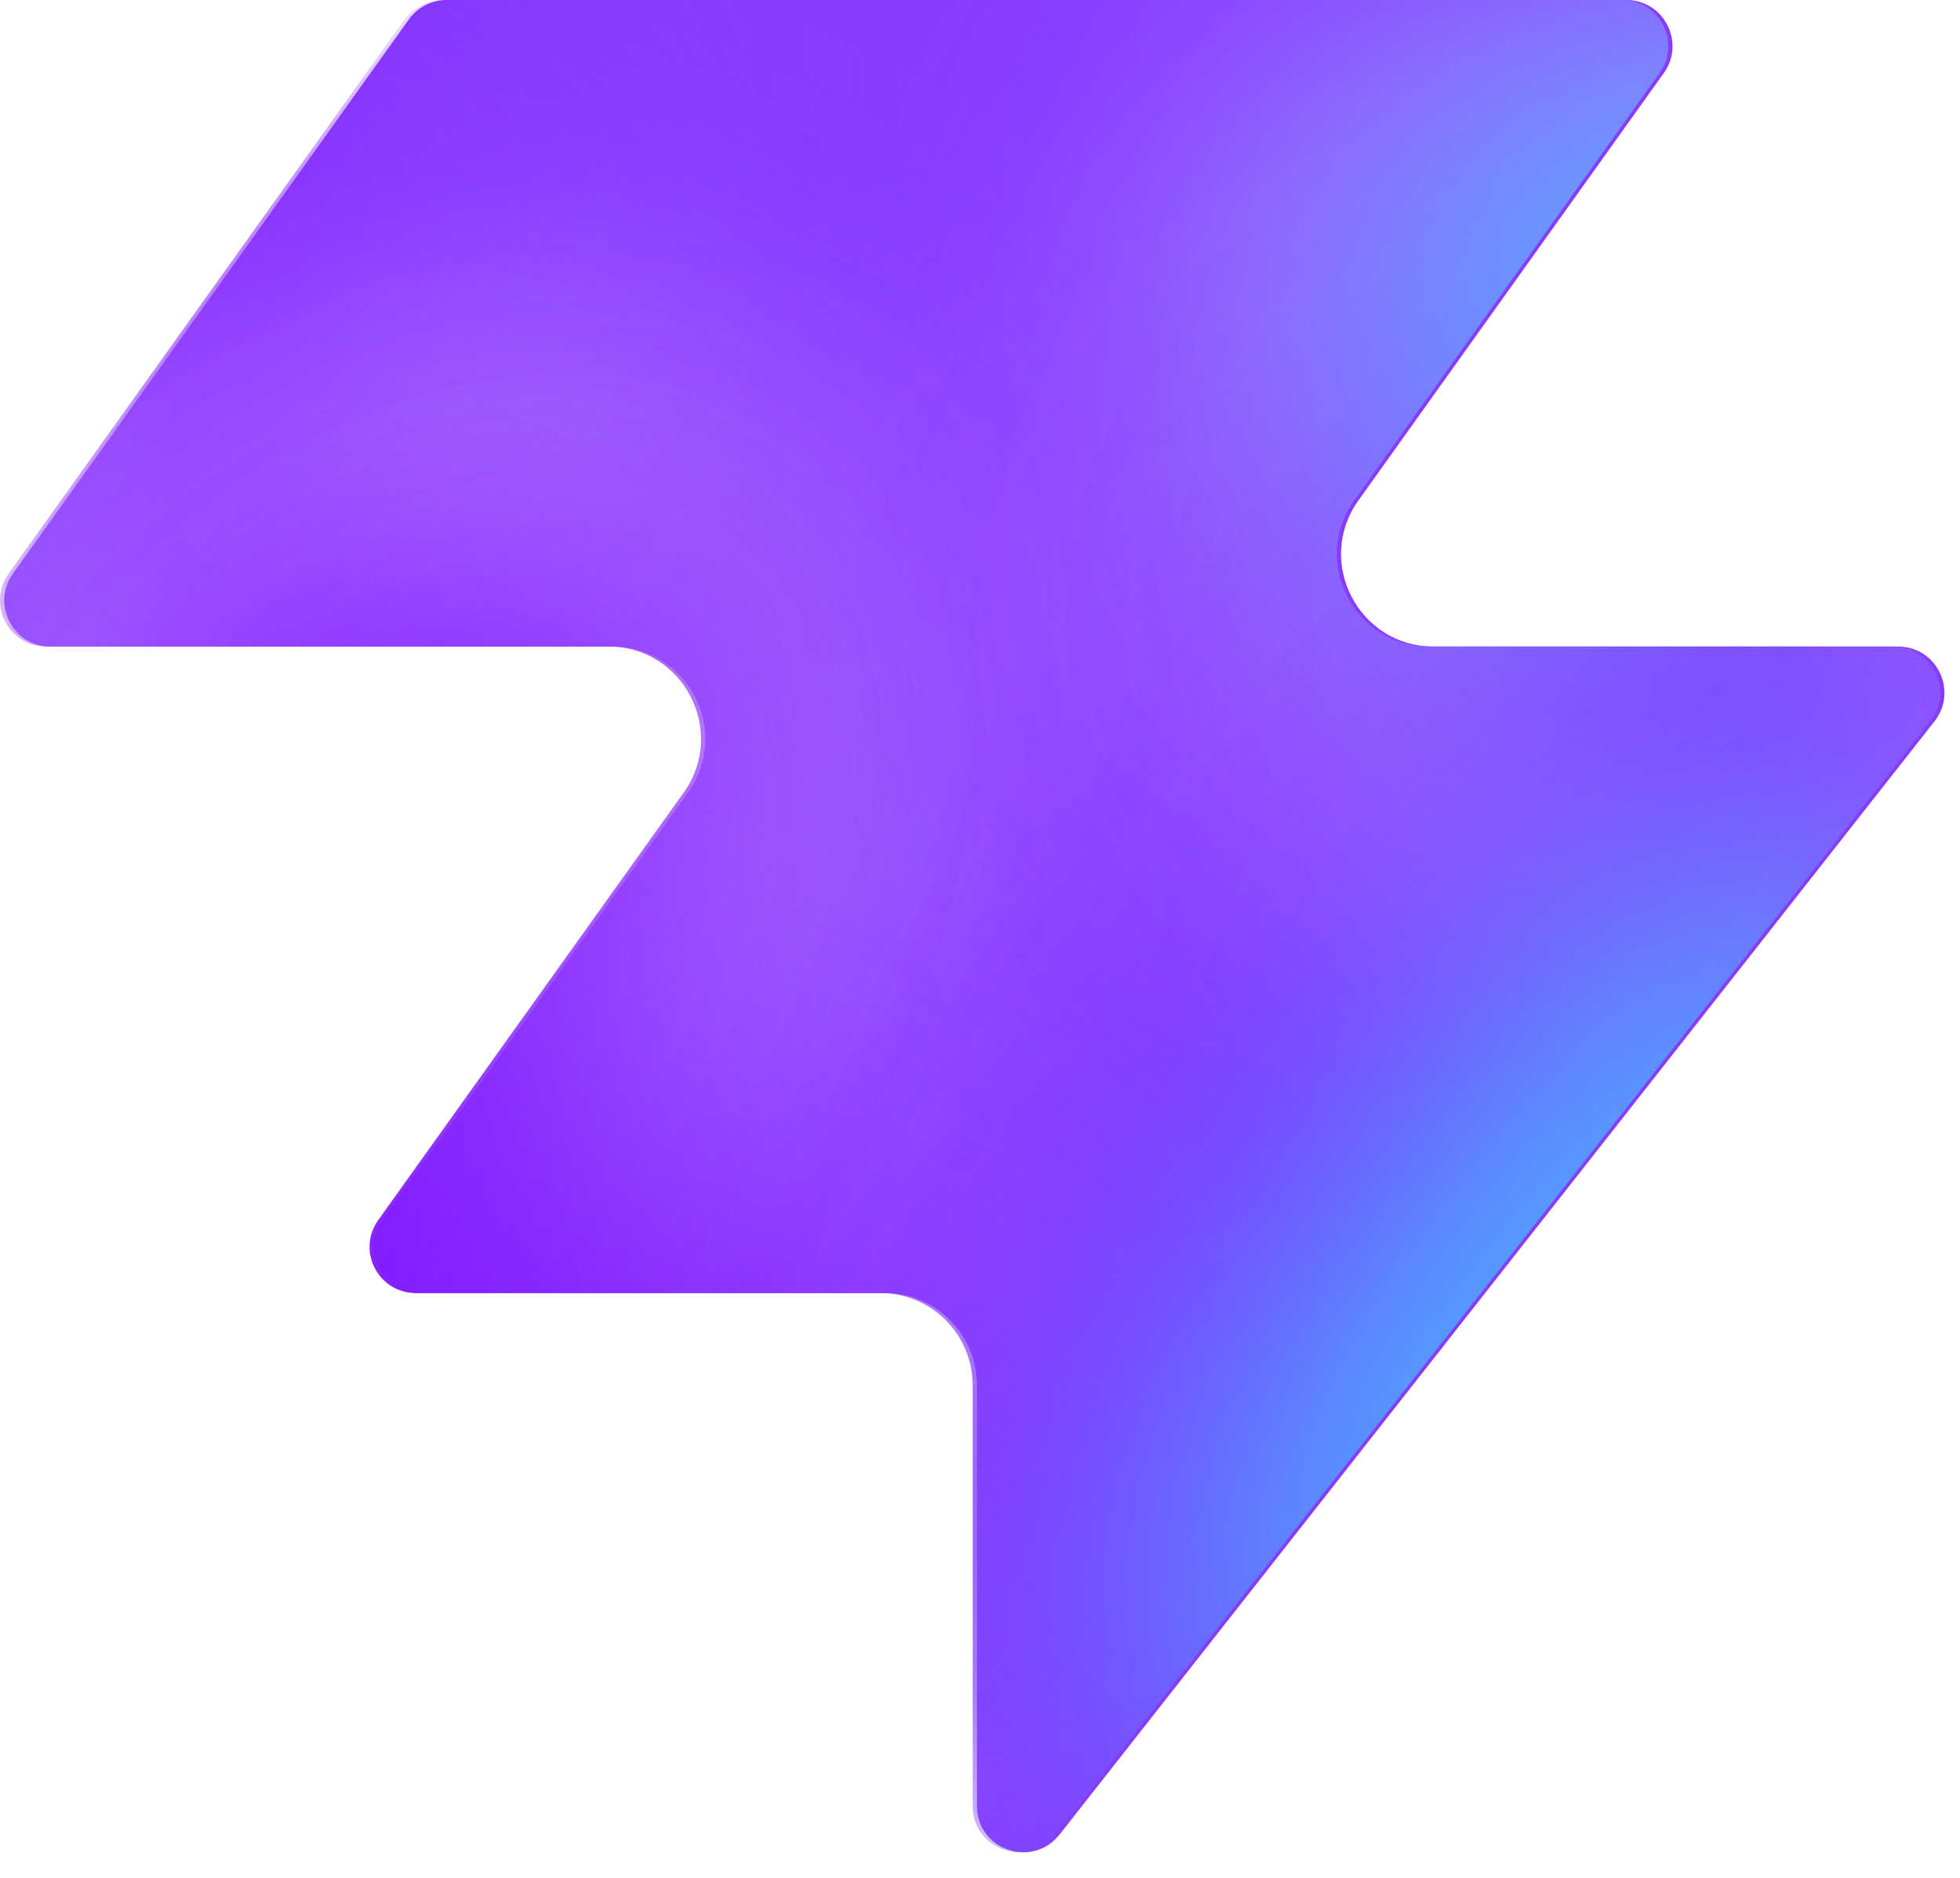
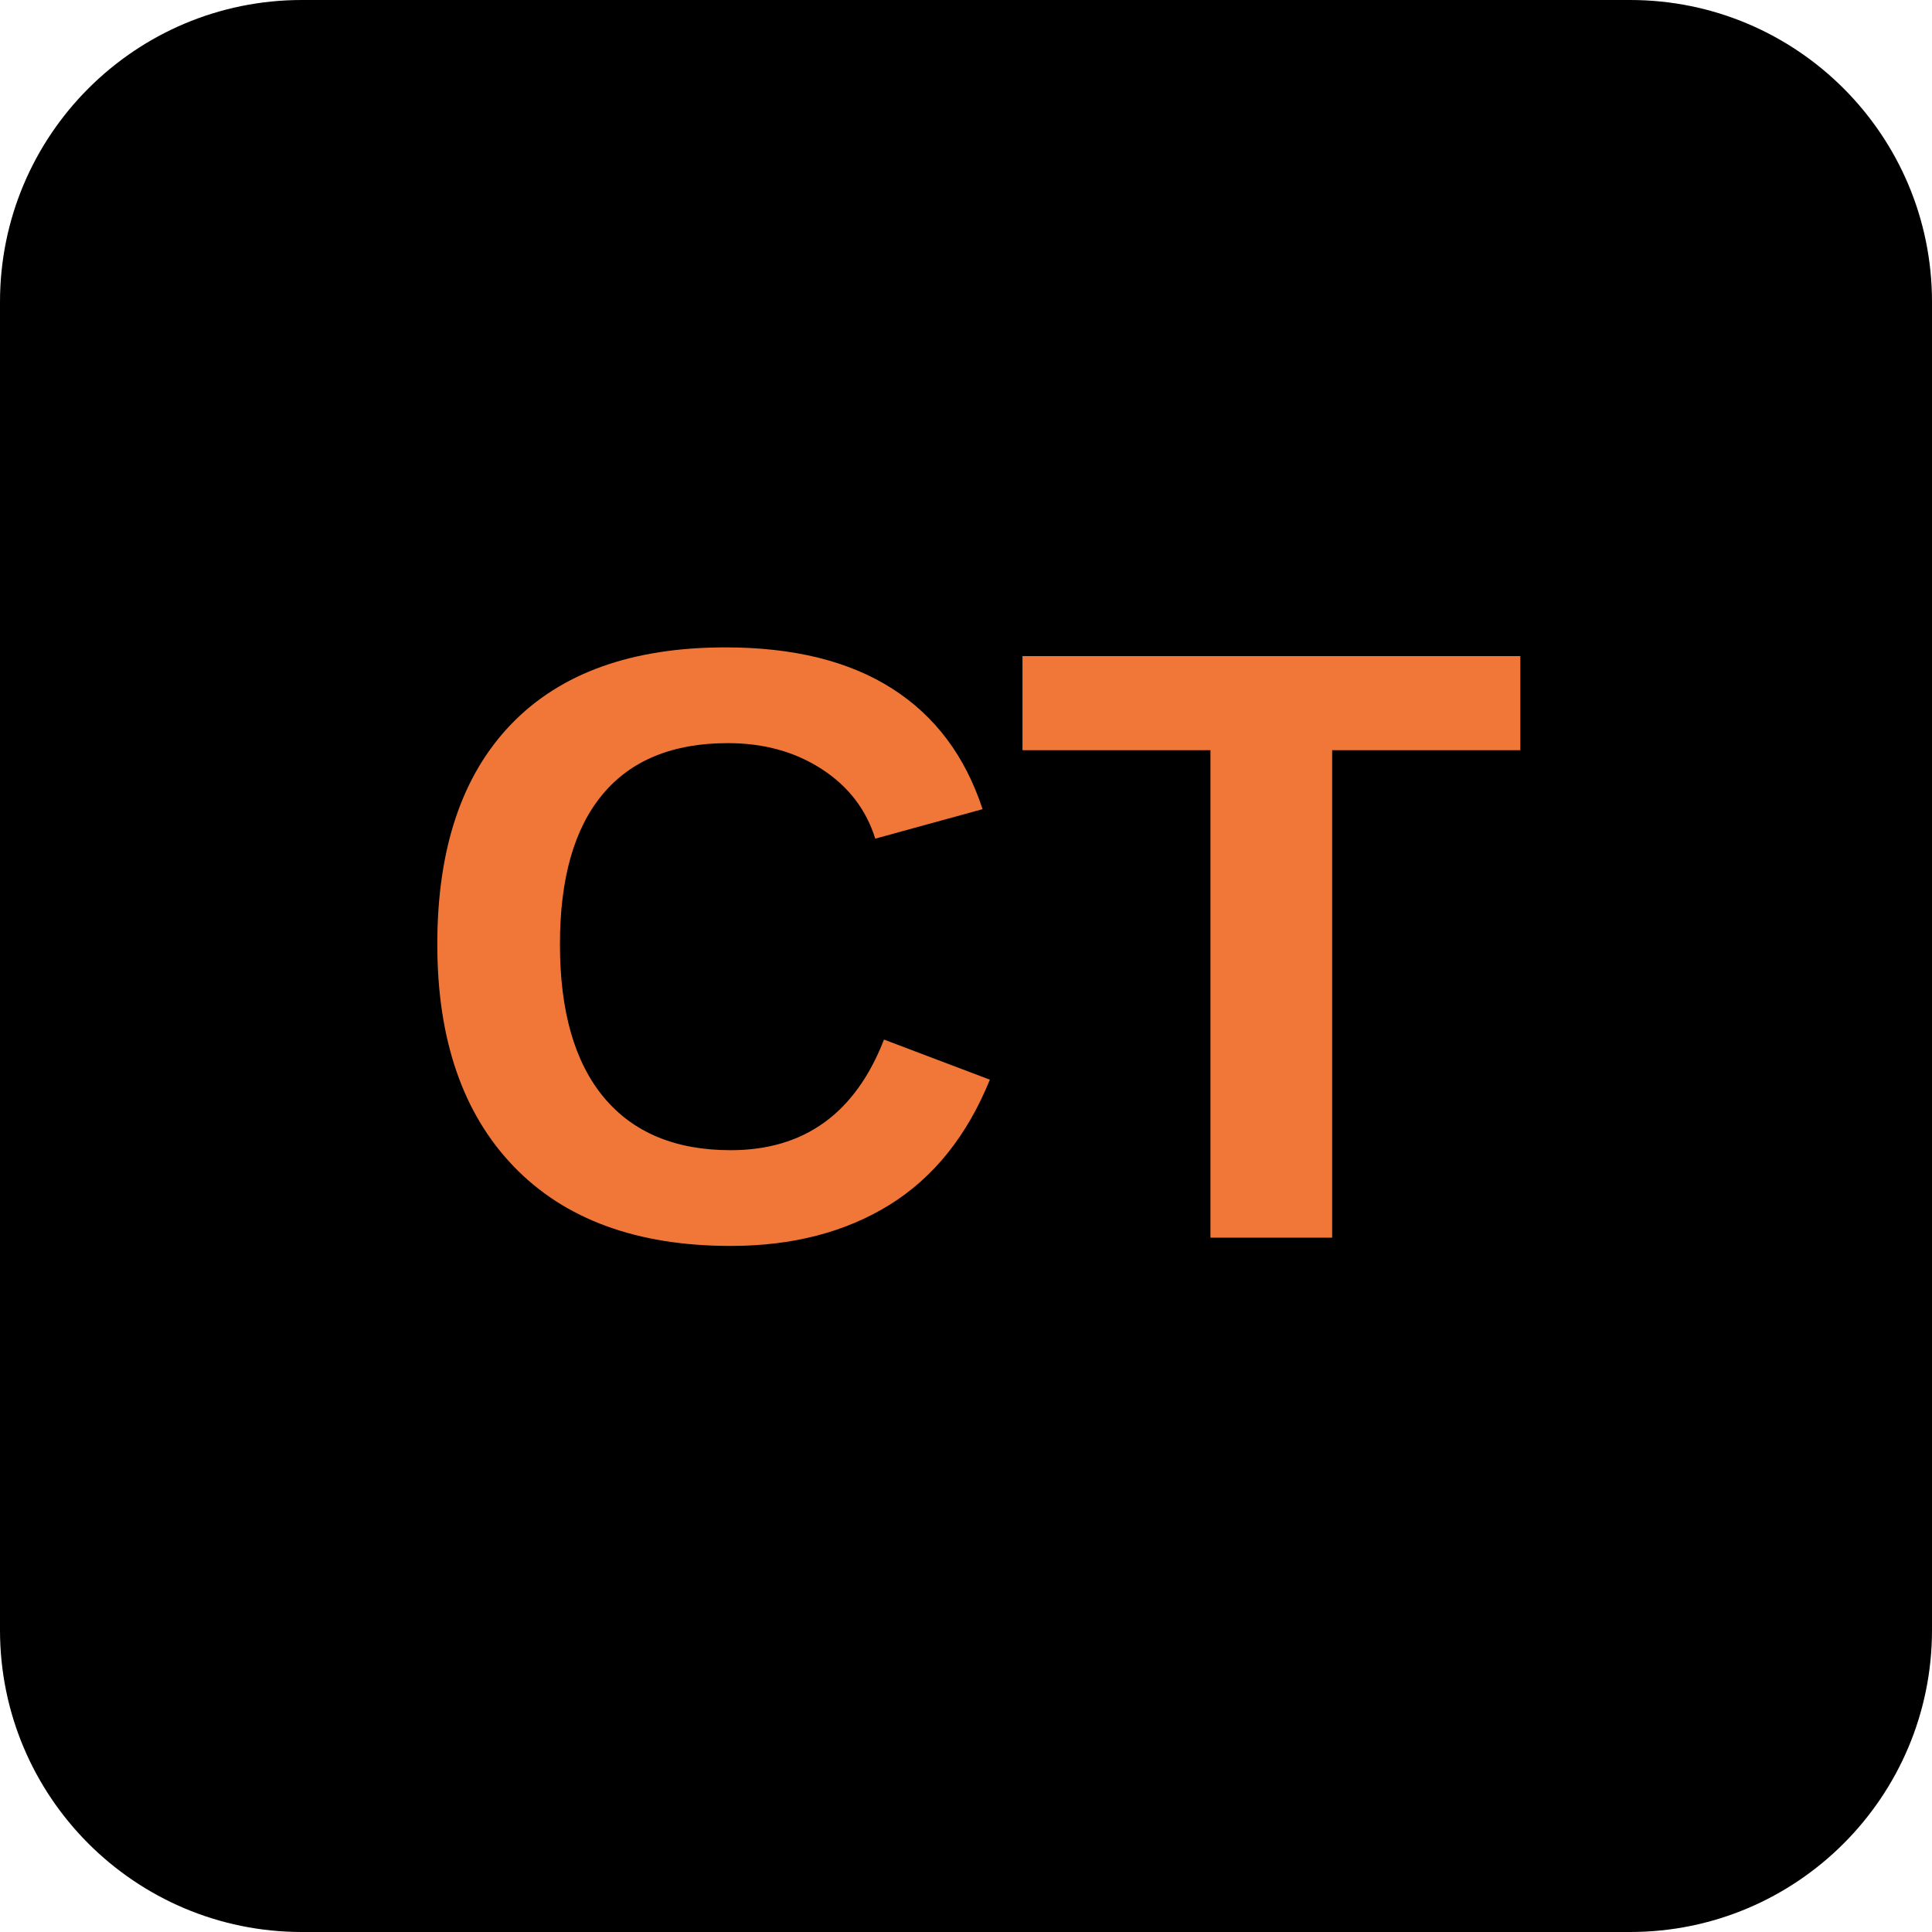
- <svg xmlns="http://www.w3.org/2000/svg" width="48" height="46" fill="none" viewBox="0 0 48 46">
-   <path fill="#863bff" d="M25.946 44.938c-.664.845-2.021.375-2.021-.698V33.937a2.26 2.26 0 0 0-2.262-2.262H10.287c-.92 0-1.456-1.04-.92-1.788l7.48-10.471c1.07-1.497 0-3.578-1.842-3.578H1.237c-.92 0-1.456-1.04-.92-1.788L10.013.474c.214-.297.556-.474.92-.474h28.894c.92 0 1.456 1.04.92 1.788l-7.48 10.471c-1.07 1.498 0 3.579 1.842 3.579h11.377c.943 0 1.473 1.088.89 1.83L25.947 44.94z" style="fill:#863bff;fill:color(display-p3 .525 .23 1);fill-opacity:1" />
-   <mask id="a" width="48" height="46" x="0" y="0" maskUnits="userSpaceOnUse" style="mask-type:alpha">
-     <path fill="#000" d="M25.842 44.938c-.664.844-2.021.375-2.021-.698V33.937a2.26 2.26 0 0 0-2.262-2.262H10.183c-.92 0-1.456-1.04-.92-1.788l7.48-10.471c1.07-1.498 0-3.579-1.842-3.579H1.133c-.92 0-1.456-1.04-.92-1.787L9.91.473c.214-.297.556-.474.92-.474h28.894c.92 0 1.456 1.04.92 1.788l-7.48 10.471c-1.07 1.498 0 3.578 1.842 3.578h11.377c.943 0 1.473 1.088.89 1.832L25.843 44.94z" style="fill:#000;fill-opacity:1" />
-   </mask>
-   <g mask="url(#a)">
-     <g filter="url(#b)">
-       <ellipse cx="5.508" cy="14.704" fill="#ede6ff" rx="5.508" ry="14.704" style="fill:#ede6ff;fill:color(display-p3 .927 .903 1);fill-opacity:1" transform="matrix(.00324 1 1 -.00324 -4.47 31.516)" />
-     </g>
-     <g filter="url(#c)">
-       <ellipse cx="10.399" cy="29.851" fill="#ede6ff" rx="10.399" ry="29.851" style="fill:#ede6ff;fill:color(display-p3 .927 .903 1);fill-opacity:1" transform="matrix(.00324 1 1 -.00324 -39.328 7.883)" />
-     </g>
-     <g filter="url(#d)">
-       <ellipse cx="5.508" cy="30.487" fill="#7e14ff" rx="5.508" ry="30.487" style="fill:#7e14ff;fill:color(display-p3 .492 .077 1);fill-opacity:1" transform="rotate(89.814 -25.913 -14.639)scale(1 -1)" />
-     </g>
-     <g filter="url(#e)">
-       <ellipse cx="5.508" cy="30.599" fill="#7e14ff" rx="5.508" ry="30.599" style="fill:#7e14ff;fill:color(display-p3 .492 .077 1);fill-opacity:1" transform="rotate(89.814 -32.644 -3.334)scale(1 -1)" />
-     </g>
-     <g filter="url(#f)">
-       <ellipse cx="5.508" cy="30.599" fill="#7e14ff" rx="5.508" ry="30.599" style="fill:#7e14ff;fill:color(display-p3 .492 .077 1);fill-opacity:1" transform="matrix(.00324 1 1 -.00324 -34.34 30.47)" />
-     </g>
-     <g filter="url(#g)">
-       <ellipse cx="14.072" cy="22.078" fill="#ede6ff" rx="14.072" ry="22.078" style="fill:#ede6ff;fill:color(display-p3 .927 .903 1);fill-opacity:1" transform="rotate(93.35 24.506 48.493)scale(-1 1)" />
-     </g>
-     <g filter="url(#h)">
-       <ellipse cx="3.47" cy="21.501" fill="#7e14ff" rx="3.47" ry="21.501" style="fill:#7e14ff;fill:color(display-p3 .492 .077 1);fill-opacity:1" transform="rotate(89.009 28.708 47.59)scale(-1 1)" />
-     </g>
-     <g filter="url(#i)">
-       <ellipse cx="3.47" cy="21.501" fill="#7e14ff" rx="3.47" ry="21.501" style="fill:#7e14ff;fill:color(display-p3 .492 .077 1);fill-opacity:1" transform="rotate(89.009 28.708 47.59)scale(-1 1)" />
-     </g>
-     <g filter="url(#j)">
-       <ellipse cx=".387" cy="8.972" fill="#7e14ff" rx="4.407" ry="29.108" style="fill:#7e14ff;fill:color(display-p3 .492 .077 1);fill-opacity:1" transform="rotate(39.51 .387 8.972)" />
-     </g>
-     <g filter="url(#k)">
-       <ellipse cx="47.523" cy="-6.092" fill="#7e14ff" rx="4.407" ry="29.108" style="fill:#7e14ff;fill:color(display-p3 .492 .077 1);fill-opacity:1" transform="rotate(37.892 47.523 -6.092)" />
-     </g>
-     <g filter="url(#l)">
-       <ellipse cx="41.412" cy="6.333" fill="#47bfff" rx="5.971" ry="9.665" style="fill:#47bfff;fill:color(display-p3 .28 .748 1);fill-opacity:1" transform="rotate(37.892 41.412 6.333)" />
-     </g>
-     <g filter="url(#m)">
-       <ellipse cx="-1.879" cy="38.332" fill="#7e14ff" rx="4.407" ry="29.108" style="fill:#7e14ff;fill:color(display-p3 .492 .077 1);fill-opacity:1" transform="rotate(37.892 -1.88 38.332)" />
-     </g>
-     <g filter="url(#n)">
-       <ellipse cx="-1.879" cy="38.332" fill="#7e14ff" rx="4.407" ry="29.108" style="fill:#7e14ff;fill:color(display-p3 .492 .077 1);fill-opacity:1" transform="rotate(37.892 -1.88 38.332)" />
-     </g>
-     <g filter="url(#o)">
-       <ellipse cx="35.651" cy="29.907" fill="#7e14ff" rx="4.407" ry="29.108" style="fill:#7e14ff;fill:color(display-p3 .492 .077 1);fill-opacity:1" transform="rotate(37.892 35.651 29.907)" />
-     </g>
-     <g filter="url(#p)">
-       <ellipse cx="38.418" cy="32.4" fill="#47bfff" rx="5.971" ry="15.297" style="fill:#47bfff;fill:color(display-p3 .28 .748 1);fill-opacity:1" transform="rotate(37.892 38.418 32.4)" />
-     </g>
-   </g>
-   <defs>
-     <filter id="b" width="60.045" height="41.654" x="-19.77" y="16.149" color-interpolation-filters="sRGB" filterUnits="userSpaceOnUse">
-       <feFlood flood-opacity="0" result="BackgroundImageFix" />
-       <feBlend in="SourceGraphic" in2="BackgroundImageFix" result="shape" />
-       <feGaussianBlur result="effect1_foregroundBlur_2002_17158" stdDeviation="7.659" />
-     </filter>
-     <filter id="c" width="90.34" height="51.437" x="-54.613" y="-7.533" color-interpolation-filters="sRGB" filterUnits="userSpaceOnUse">
-       <feFlood flood-opacity="0" result="BackgroundImageFix" />
-       <feBlend in="SourceGraphic" in2="BackgroundImageFix" result="shape" />
-       <feGaussianBlur result="effect1_foregroundBlur_2002_17158" stdDeviation="7.659" />
-     </filter>
-     <filter id="d" width="79.355" height="29.4" x="-49.64" y="2.03" color-interpolation-filters="sRGB" filterUnits="userSpaceOnUse">
-       <feFlood flood-opacity="0" result="BackgroundImageFix" />
-       <feBlend in="SourceGraphic" in2="BackgroundImageFix" result="shape" />
-       <feGaussianBlur result="effect1_foregroundBlur_2002_17158" stdDeviation="4.596" />
-     </filter>
-     <filter id="e" width="79.579" height="29.4" x="-45.045" y="20.029" color-interpolation-filters="sRGB" filterUnits="userSpaceOnUse">
-       <feFlood flood-opacity="0" result="BackgroundImageFix" />
-       <feBlend in="SourceGraphic" in2="BackgroundImageFix" result="shape" />
-       <feGaussianBlur result="effect1_foregroundBlur_2002_17158" stdDeviation="4.596" />
-     </filter>
-     <filter id="f" width="79.579" height="29.4" x="-43.513" y="21.178" color-interpolation-filters="sRGB" filterUnits="userSpaceOnUse">
-       <feFlood flood-opacity="0" result="BackgroundImageFix" />
-       <feBlend in="SourceGraphic" in2="BackgroundImageFix" result="shape" />
-       <feGaussianBlur result="effect1_foregroundBlur_2002_17158" stdDeviation="4.596" />
-     </filter>
-     <filter id="g" width="74.749" height="58.852" x="15.756" y="-17.901" color-interpolation-filters="sRGB" filterUnits="userSpaceOnUse">
-       <feFlood flood-opacity="0" result="BackgroundImageFix" />
-       <feBlend in="SourceGraphic" in2="BackgroundImageFix" result="shape" />
-       <feGaussianBlur result="effect1_foregroundBlur_2002_17158" stdDeviation="7.659" />
-     </filter>
-     <filter id="h" width="61.377" height="25.362" x="23.548" y="2.284" color-interpolation-filters="sRGB" filterUnits="userSpaceOnUse">
-       <feFlood flood-opacity="0" result="BackgroundImageFix" />
-       <feBlend in="SourceGraphic" in2="BackgroundImageFix" result="shape" />
-       <feGaussianBlur result="effect1_foregroundBlur_2002_17158" stdDeviation="4.596" />
-     </filter>
-     <filter id="i" width="61.377" height="25.362" x="23.548" y="2.284" color-interpolation-filters="sRGB" filterUnits="userSpaceOnUse">
-       <feFlood flood-opacity="0" result="BackgroundImageFix" />
-       <feBlend in="SourceGraphic" in2="BackgroundImageFix" result="shape" />
-       <feGaussianBlur result="effect1_foregroundBlur_2002_17158" stdDeviation="4.596" />
-     </filter>
-     <filter id="j" width="56.045" height="63.649" x="-27.636" y="-22.853" color-interpolation-filters="sRGB" filterUnits="userSpaceOnUse">
-       <feFlood flood-opacity="0" result="BackgroundImageFix" />
-       <feBlend in="SourceGraphic" in2="BackgroundImageFix" result="shape" />
-       <feGaussianBlur result="effect1_foregroundBlur_2002_17158" stdDeviation="4.596" />
-     </filter>
-     <filter id="k" width="54.814" height="64.646" x="20.116" y="-38.415" color-interpolation-filters="sRGB" filterUnits="userSpaceOnUse">
-       <feFlood flood-opacity="0" result="BackgroundImageFix" />
-       <feBlend in="SourceGraphic" in2="BackgroundImageFix" result="shape" />
-       <feGaussianBlur result="effect1_foregroundBlur_2002_17158" stdDeviation="4.596" />
-     </filter>
-     <filter id="l" width="33.541" height="35.313" x="24.641" y="-11.323" color-interpolation-filters="sRGB" filterUnits="userSpaceOnUse">
-       <feFlood flood-opacity="0" result="BackgroundImageFix" />
-       <feBlend in="SourceGraphic" in2="BackgroundImageFix" result="shape" />
-       <feGaussianBlur result="effect1_foregroundBlur_2002_17158" stdDeviation="4.596" />
-     </filter>
-     <filter id="m" width="54.814" height="64.646" x="-29.286" y="6.009" color-interpolation-filters="sRGB" filterUnits="userSpaceOnUse">
-       <feFlood flood-opacity="0" result="BackgroundImageFix" />
-       <feBlend in="SourceGraphic" in2="BackgroundImageFix" result="shape" />
-       <feGaussianBlur result="effect1_foregroundBlur_2002_17158" stdDeviation="4.596" />
-     </filter>
-     <filter id="n" width="54.814" height="64.646" x="-29.286" y="6.009" color-interpolation-filters="sRGB" filterUnits="userSpaceOnUse">
-       <feFlood flood-opacity="0" result="BackgroundImageFix" />
-       <feBlend in="SourceGraphic" in2="BackgroundImageFix" result="shape" />
-       <feGaussianBlur result="effect1_foregroundBlur_2002_17158" stdDeviation="4.596" />
-     </filter>
-     <filter id="o" width="54.814" height="64.646" x="8.244" y="-2.416" color-interpolation-filters="sRGB" filterUnits="userSpaceOnUse">
-       <feFlood flood-opacity="0" result="BackgroundImageFix" />
-       <feBlend in="SourceGraphic" in2="BackgroundImageFix" result="shape" />
-       <feGaussianBlur result="effect1_foregroundBlur_2002_17158" stdDeviation="4.596" />
-     </filter>
-     <filter id="p" width="39.409" height="43.623" x="18.713" y="10.588" color-interpolation-filters="sRGB" filterUnits="userSpaceOnUse">
-       <feFlood flood-opacity="0" result="BackgroundImageFix" />
-       <feBlend in="SourceGraphic" in2="BackgroundImageFix" result="shape" />
-       <feGaussianBlur result="effect1_foregroundBlur_2002_17158" stdDeviation="4.596" />
-     </filter>
-   </defs>
+ <svg xmlns="http://www.w3.org/2000/svg" viewBox="0 0 128 128" role="img" aria-label="CT logo">
+   <rect width="128" height="128" rx="20" fill="#000000" />
+   <text x="64" y="82" text-anchor="middle" font-family="Arial, sans-serif" font-size="56" font-weight="700" fill="#f17739">CT</text>
</svg>
